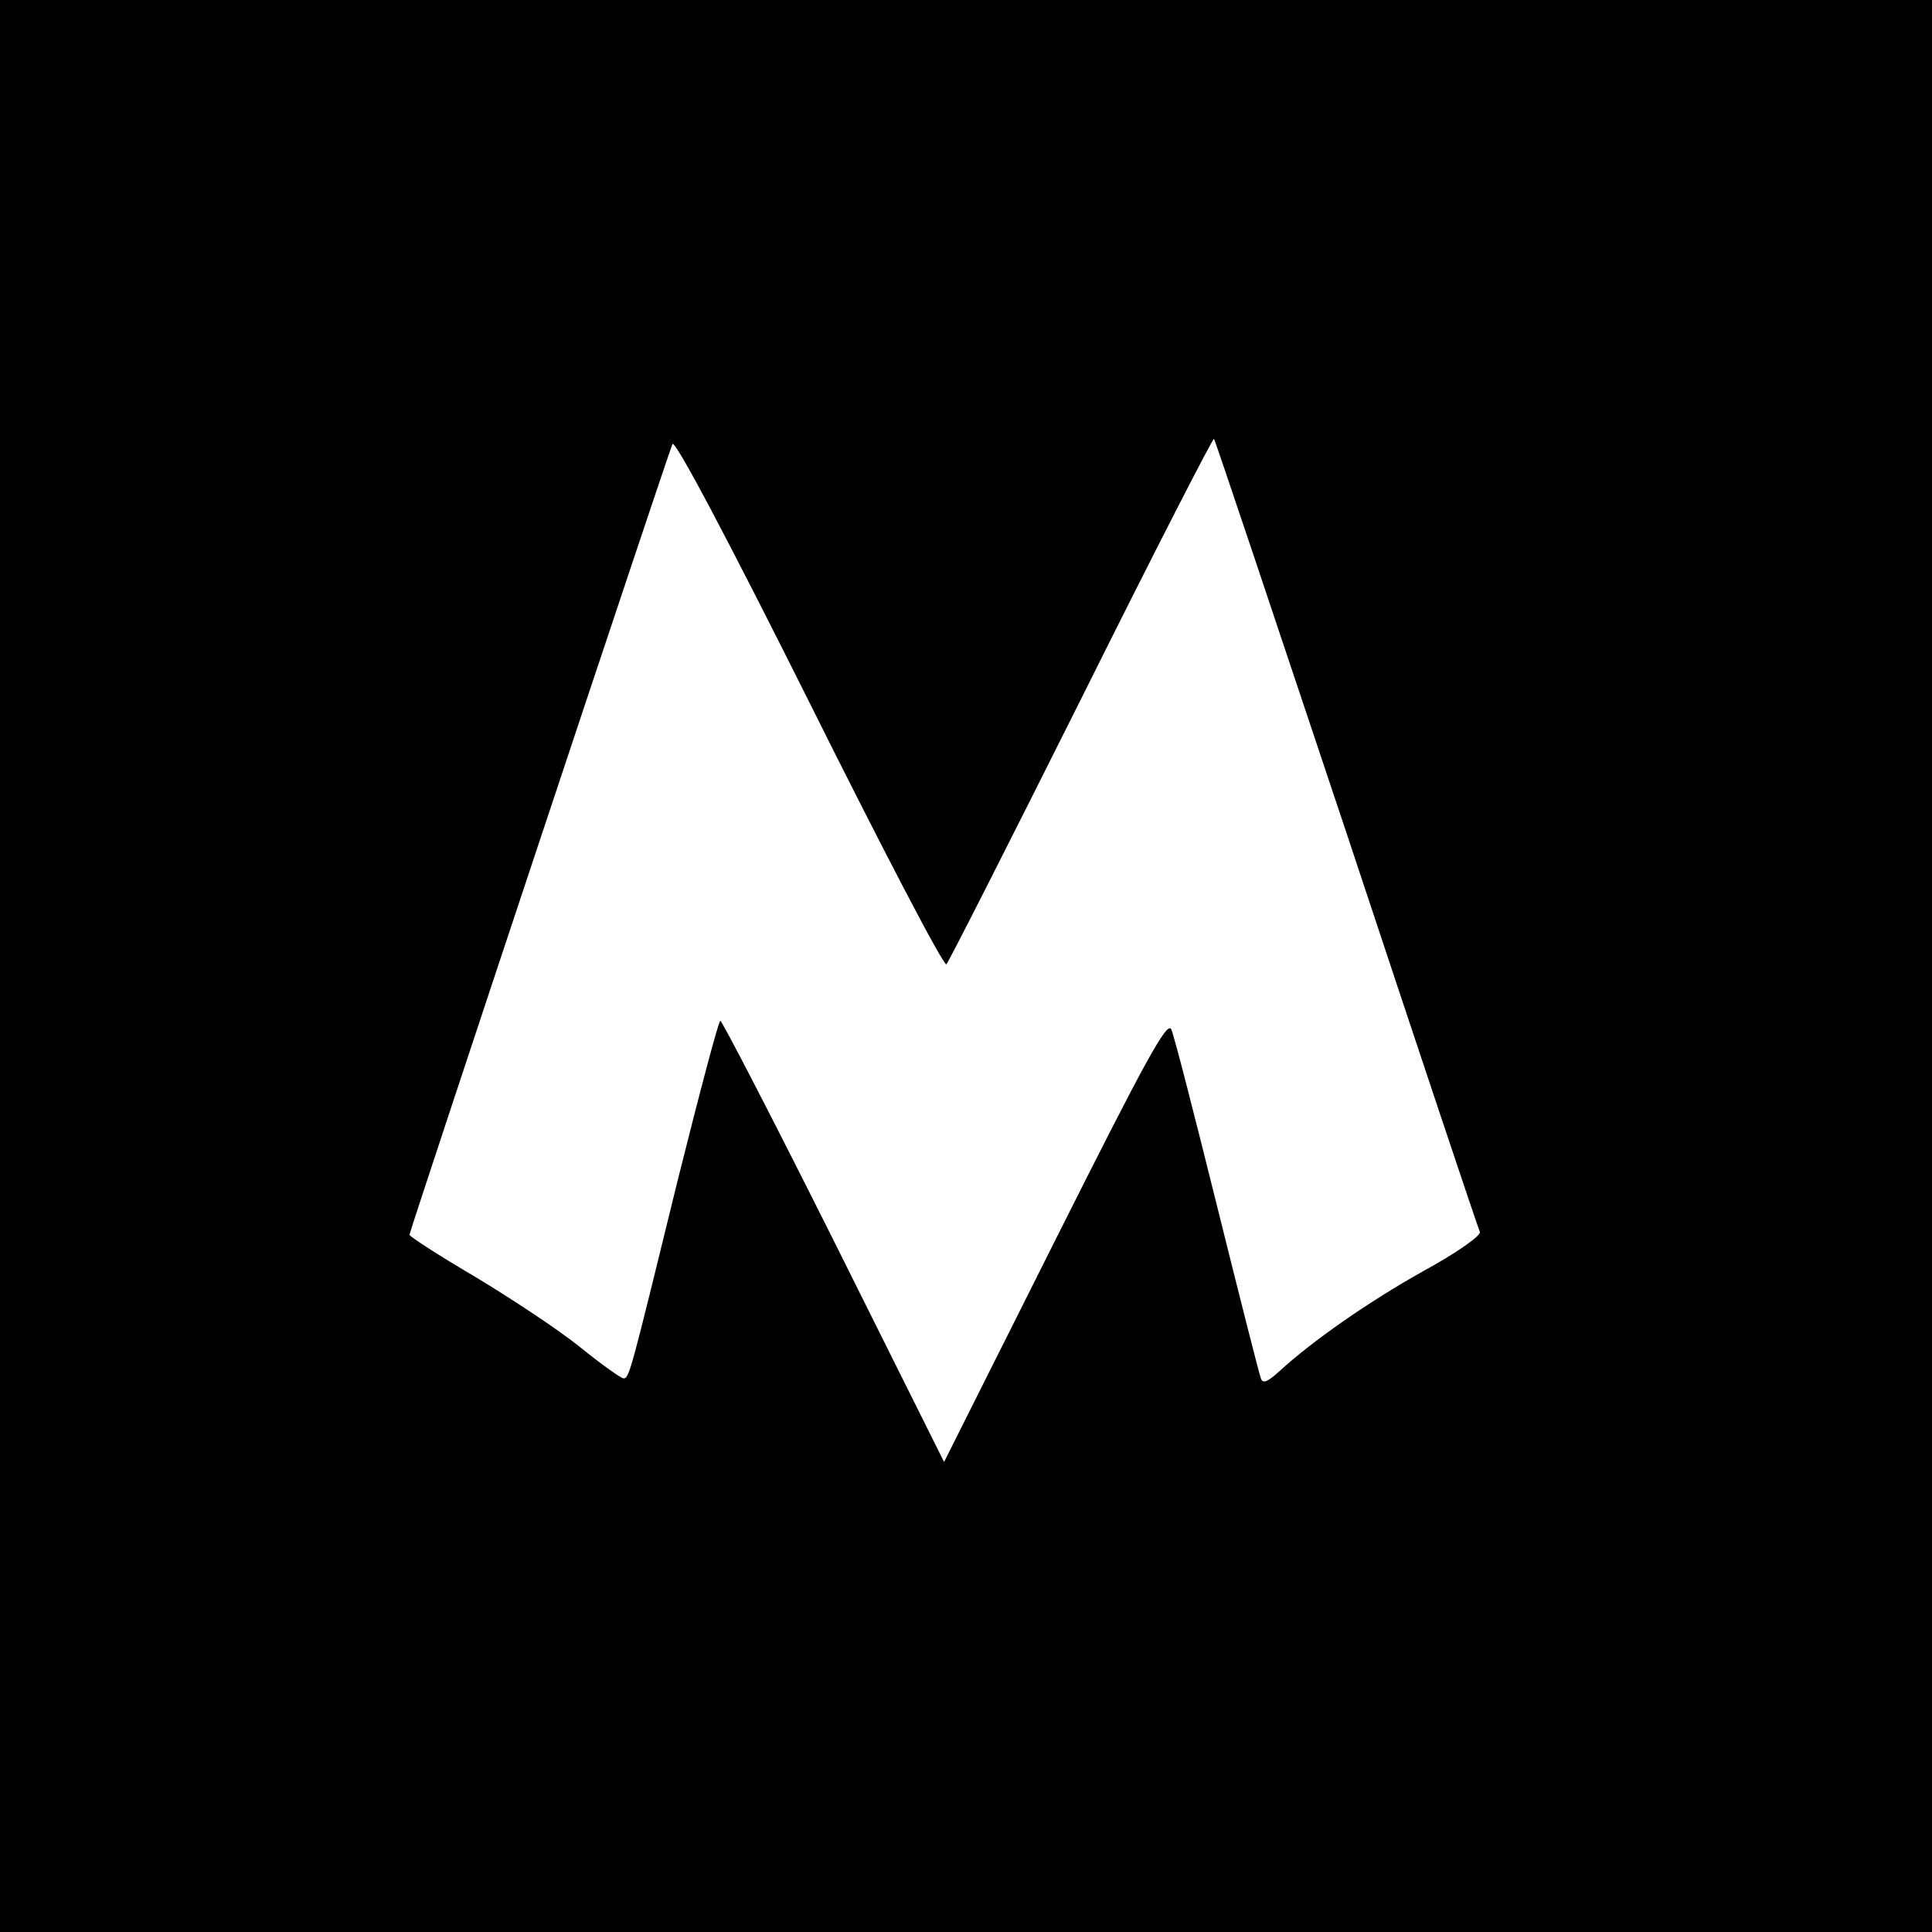
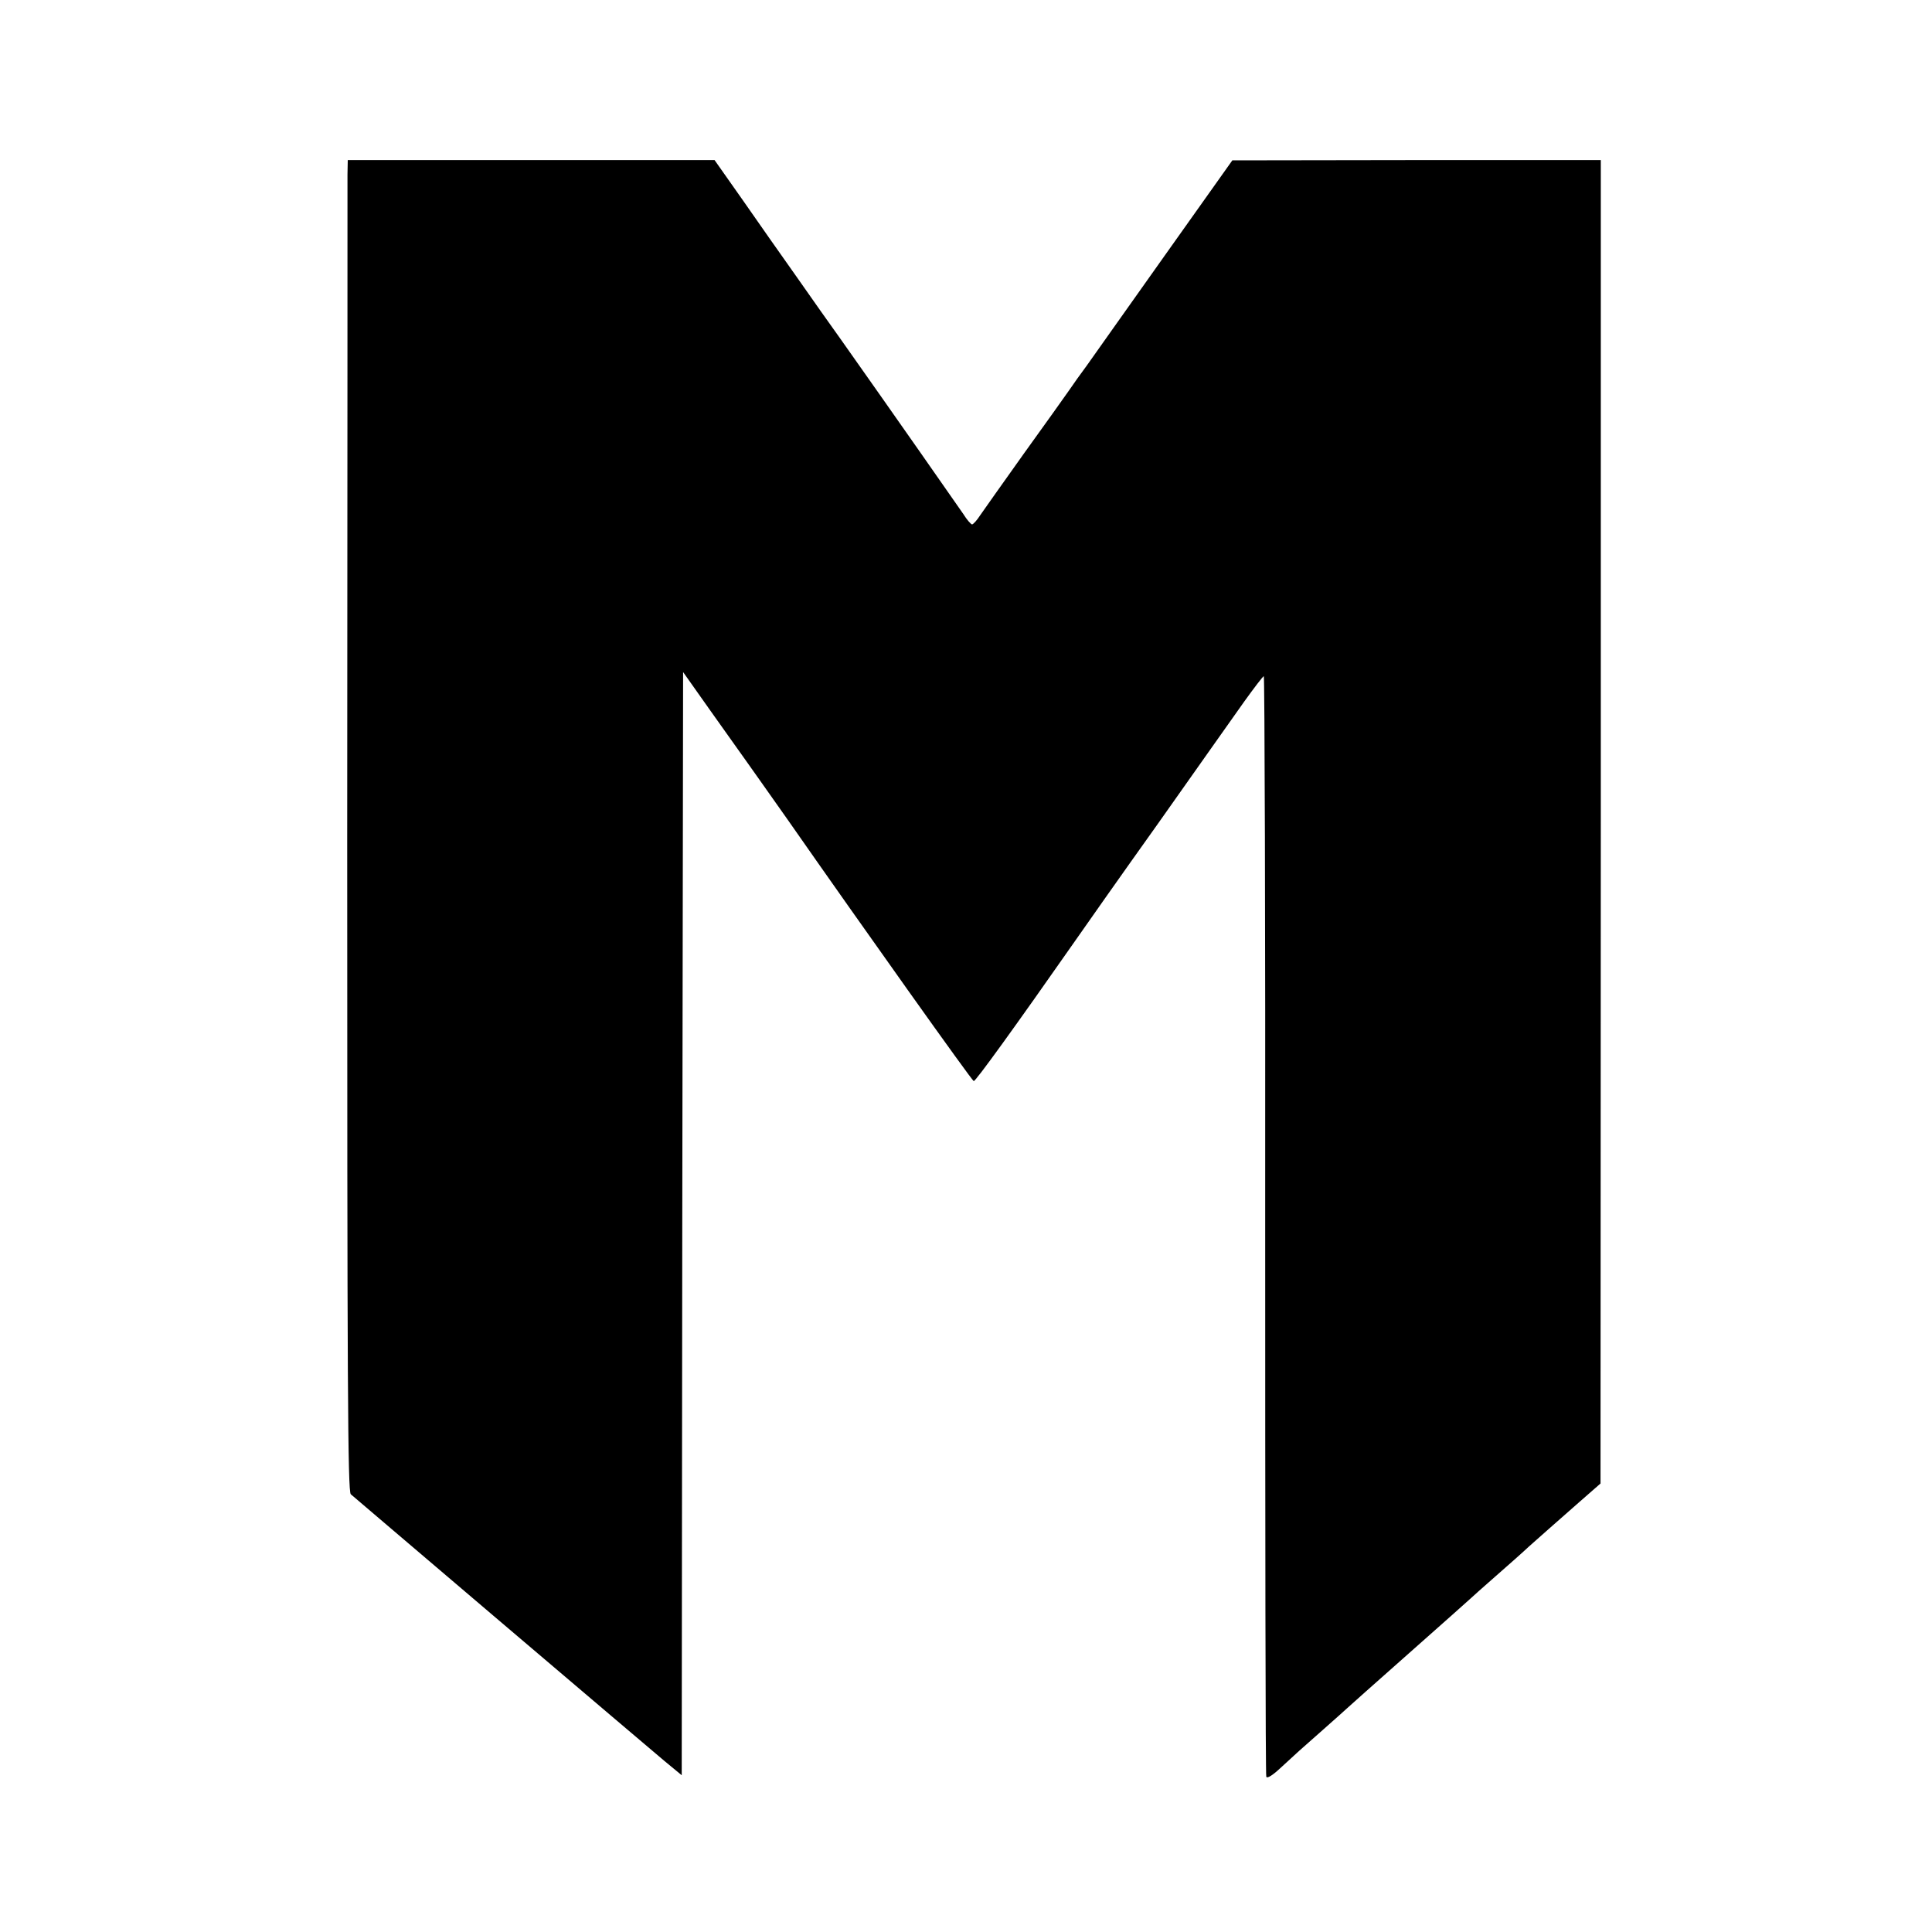
- <svg xmlns="http://www.w3.org/2000/svg" version="1.0" width="335pt" height="335pt" viewBox="0 0 335 335" preserveAspectRatio="xMidYMid meet">
-   <g transform="translate(0,335) scale(0.1,-0.1)" fill="#000000" stroke="none">
-     <path d="M0 1675 l0 -1675 1675 0 1675 0 0 1675 0 1675 -1675 0 -1675 0 0 -1675z m1641 3 c4 4 109 211 234 461 124 249 228 452 230 450 2 -2 105 -310 230 -684 124 -374 228 -685 231 -691 3 -6 -41 -37 -98 -68 -98 -55 -192 -121 -250 -174 -21 -19 -29 -22 -32 -11 -3 8 -37 142 -76 299 -39 157 -74 294 -79 305 -7 16 -46 -56 -201 -365 l-193 -385 -191 383 c-105 210 -194 382 -197 382 -3 0 -36 -125 -74 -277 -83 -339 -84 -343 -94 -343 -4 0 -38 24 -75 54 -37 30 -119 84 -182 122 -63 37 -114 70 -114 73 0 6 445 1344 456 1371 4 9 97 -167 237 -447 127 -255 234 -460 238 -455z" />
+ <svg xmlns="http://www.w3.org/2000/svg" version="1.0" width="700pt" height="700pt" viewBox="0 0 700 700" preserveAspectRatio="xMidYMid meet">
+   <g transform="translate(0,700) scale(0.1,-0.1)" fill="#000000" stroke="none">
+     <path d="M1259 6368 c0 -29 0 -1114 -1 -2412 0 -1974 2 -2360 13 -2370 8 -7 75 -64 149 -127 74 -63 241 -205 370 -315 376 -320 551 -468 617 -524 l63 -52 2 1999 3 1998 99 -140 c55 -77 112 -158 128 -180 16 -22 84 -119 152 -215 280 -401 667 -945 674 -947 6 -2 145 190 373 516 25 36 157 224 294 416 136 193 277 392 313 443 36 50 68 92 71 92 3 0 6 -894 5 -1987 0 -1094 1 -1994 4 -2000 2 -8 21 3 50 30 63 58 68 63 158 142 43 38 81 72 84 75 3 3 104 93 225 200 121 107 222 197 225 200 3 3 43 39 90 80 47 41 101 89 120 107 52 46 90 80 179 158 l80 70 1 2398 0 2397 -667 0 -668 -1 -245 -345 c-135 -191 -262 -369 -282 -398 -21 -28 -50 -69 -65 -91 -15 -22 -89 -125 -163 -228 -74 -104 -145 -204 -158 -223 -12 -19 -26 -34 -30 -34 -4 0 -19 17 -32 38 -22 32 -256 367 -444 633 -34 47 -105 148 -159 225 -54 76 -143 203 -198 282 l-100 142 -665 0 -664 0 -1 -52z" />
  </g>
</svg>
